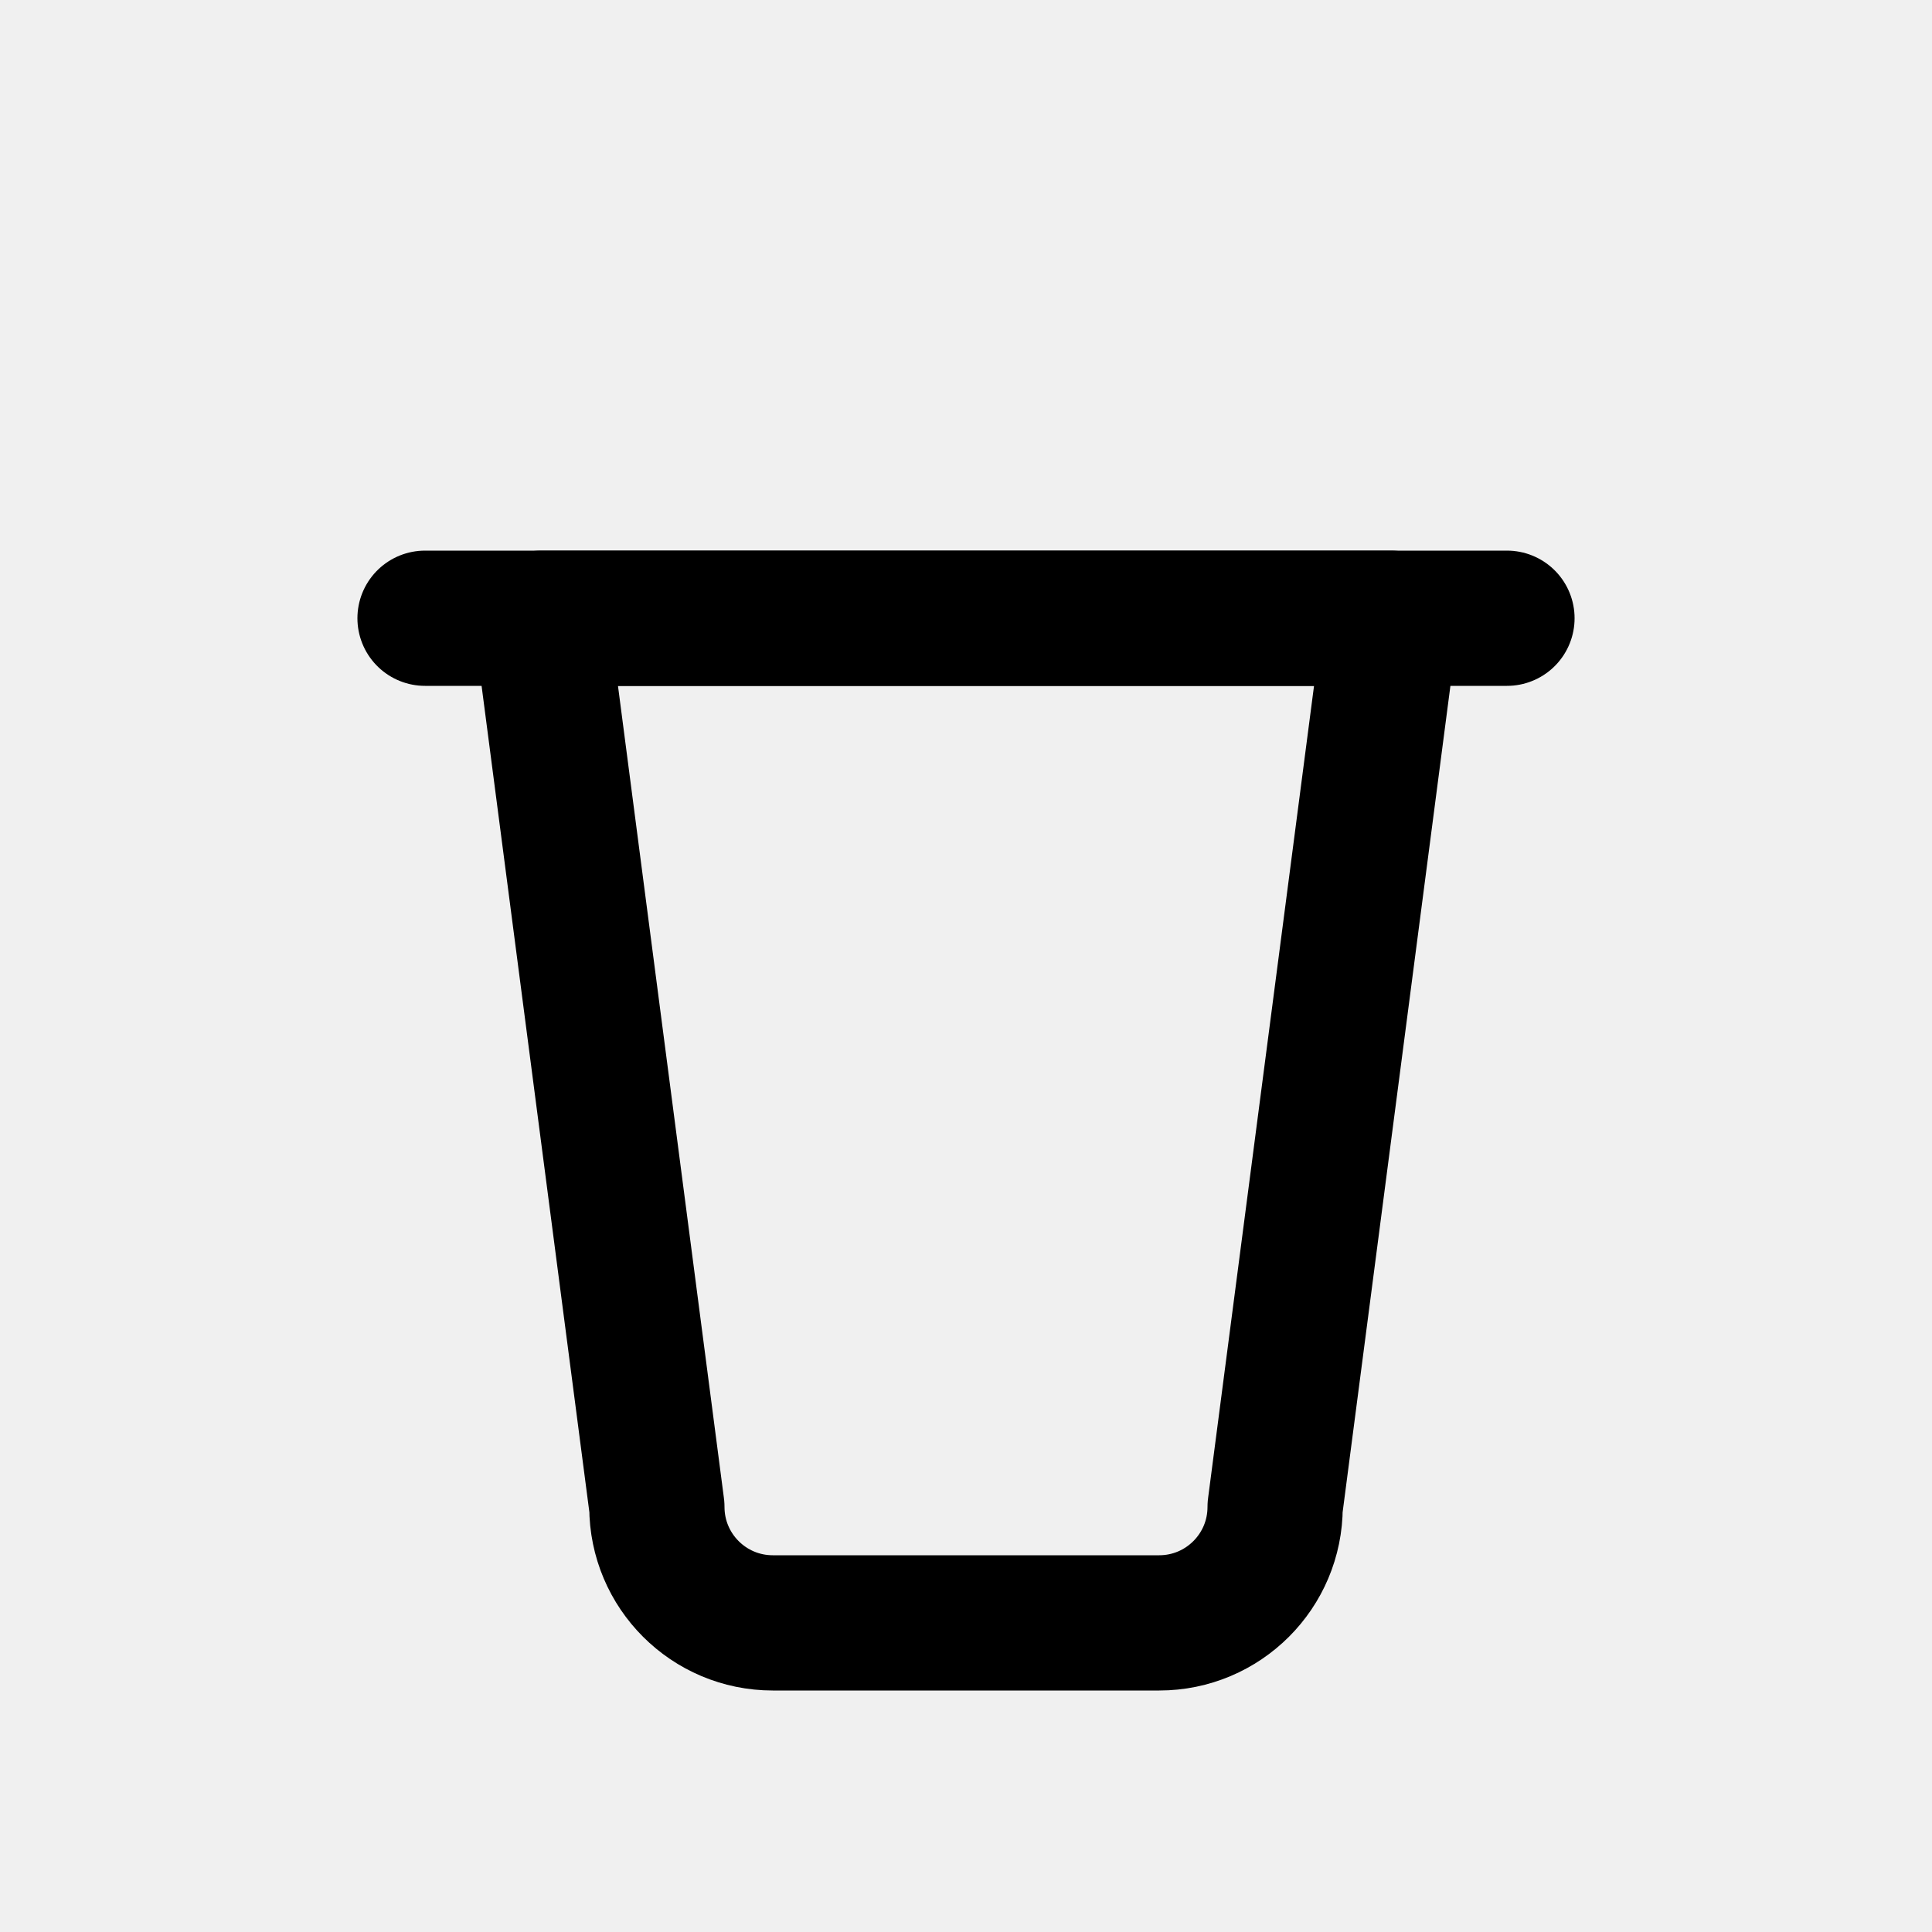
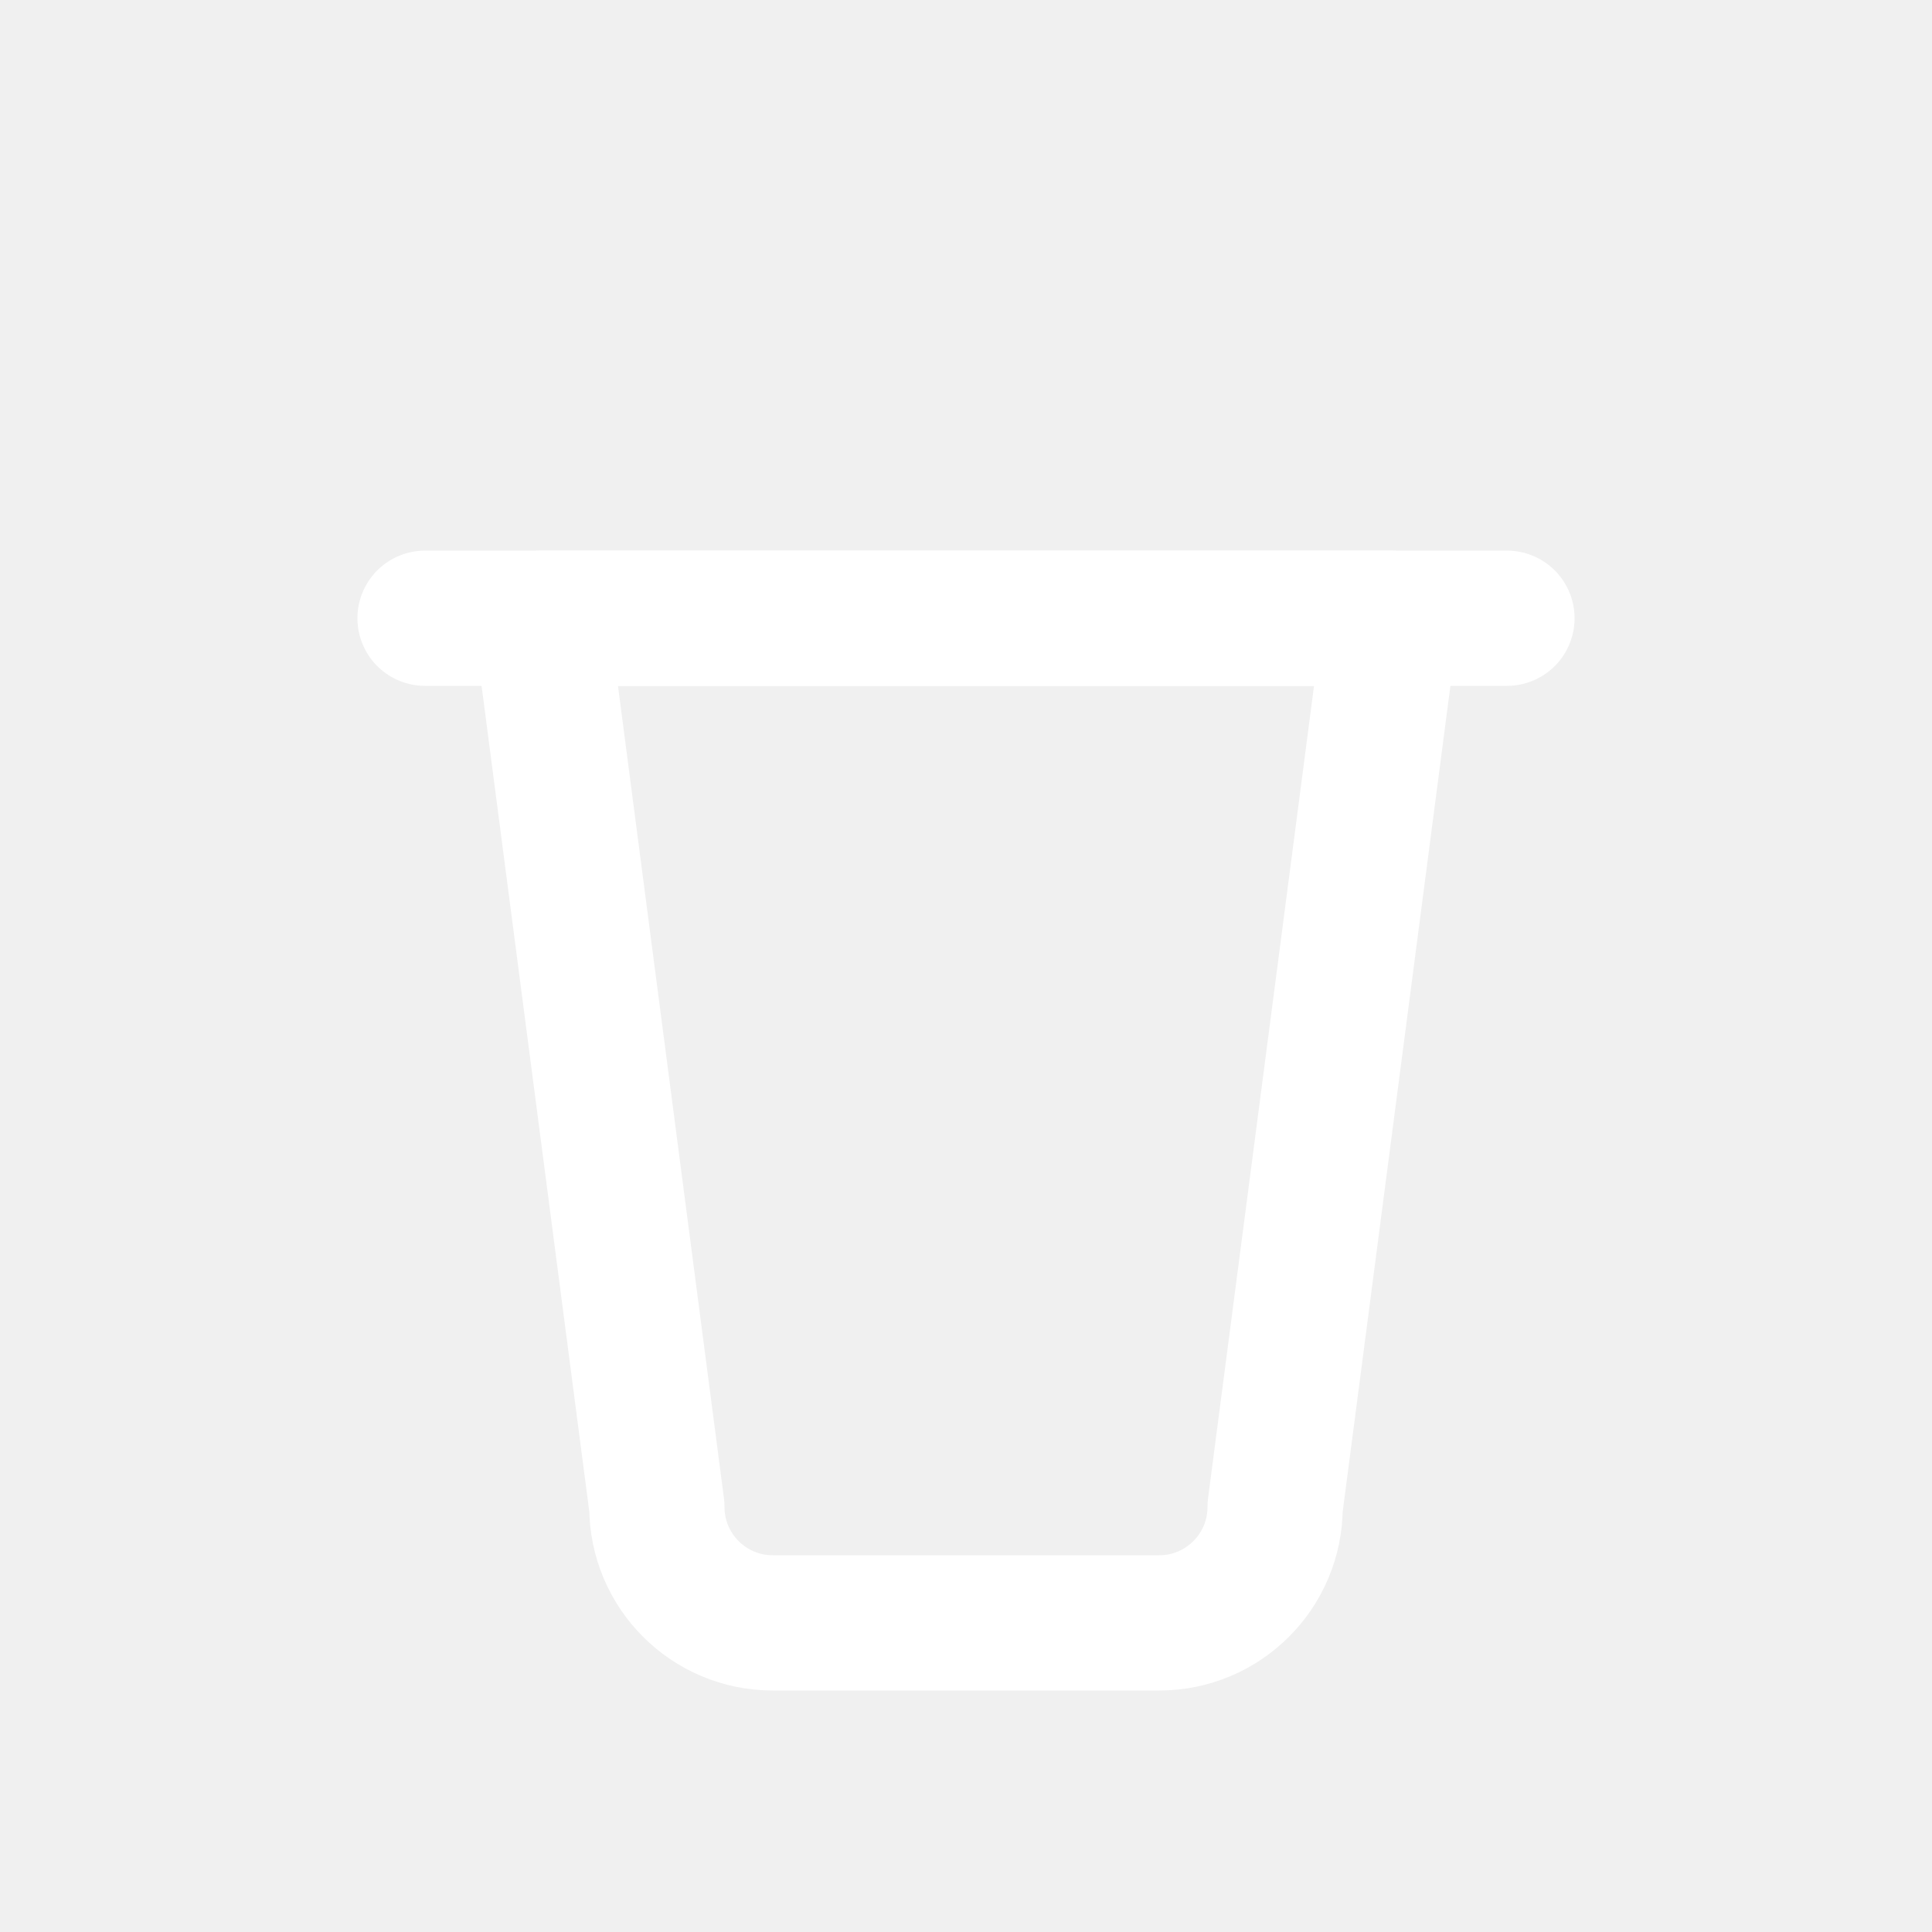
<svg xmlns="http://www.w3.org/2000/svg" viewBox="0 0 100 100">
-   <path d="M28 32 h44 l-6 46 a6 6 0 0 1 -6 6 h-20 a6 6 0 0 1 -6 -6 z" fill="none" stroke="#000000" stroke-width="7" stroke-linejoin="round" />
-   <line x1="22" y1="32" x2="78" y2="32" stroke="#000000" stroke-width="7" stroke-linecap="round" />
+   <path d="M28 32 h44 l-6 46 a6 6 0 0 1 -6 6 h-20 a6 6 0 0 1 -6 -6 z" fill="none" stroke="#FFFFFF" stroke-width="7" stroke-linejoin="round" />
+   <line x1="22" y1="32" x2="78" y2="32" stroke="#FFFFFF" stroke-width="7" stroke-linecap="round" />
</svg>
